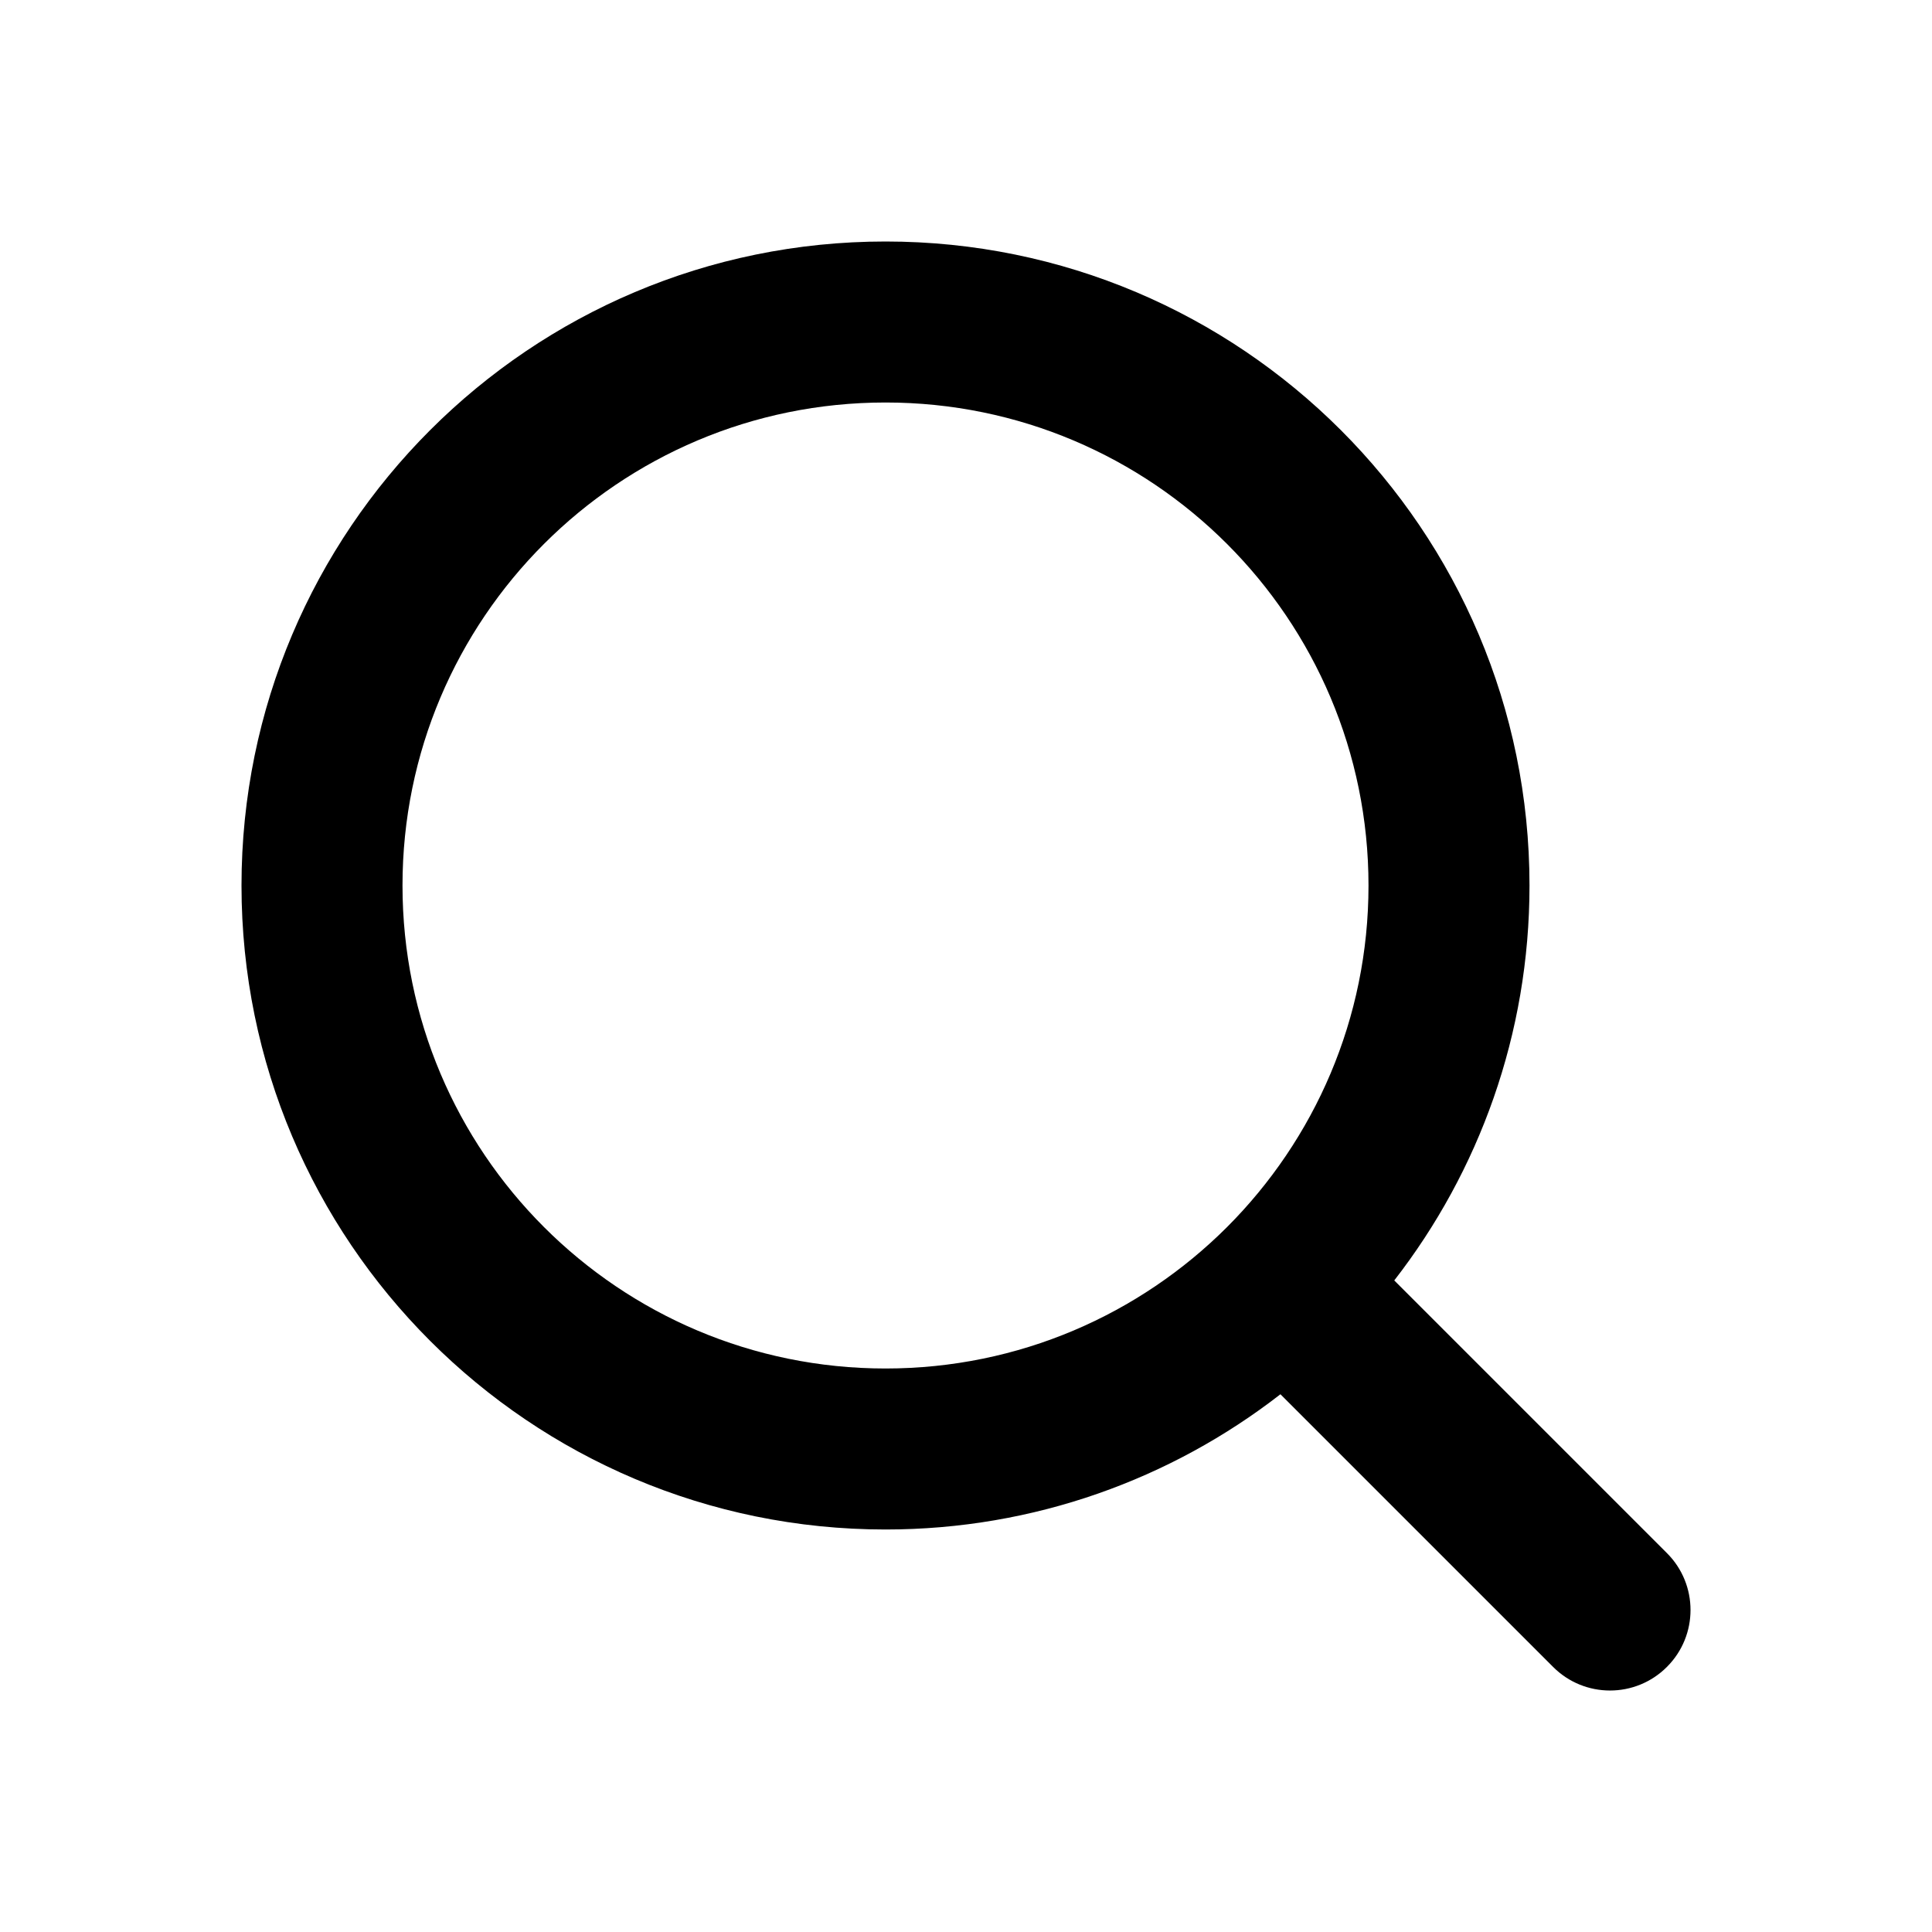
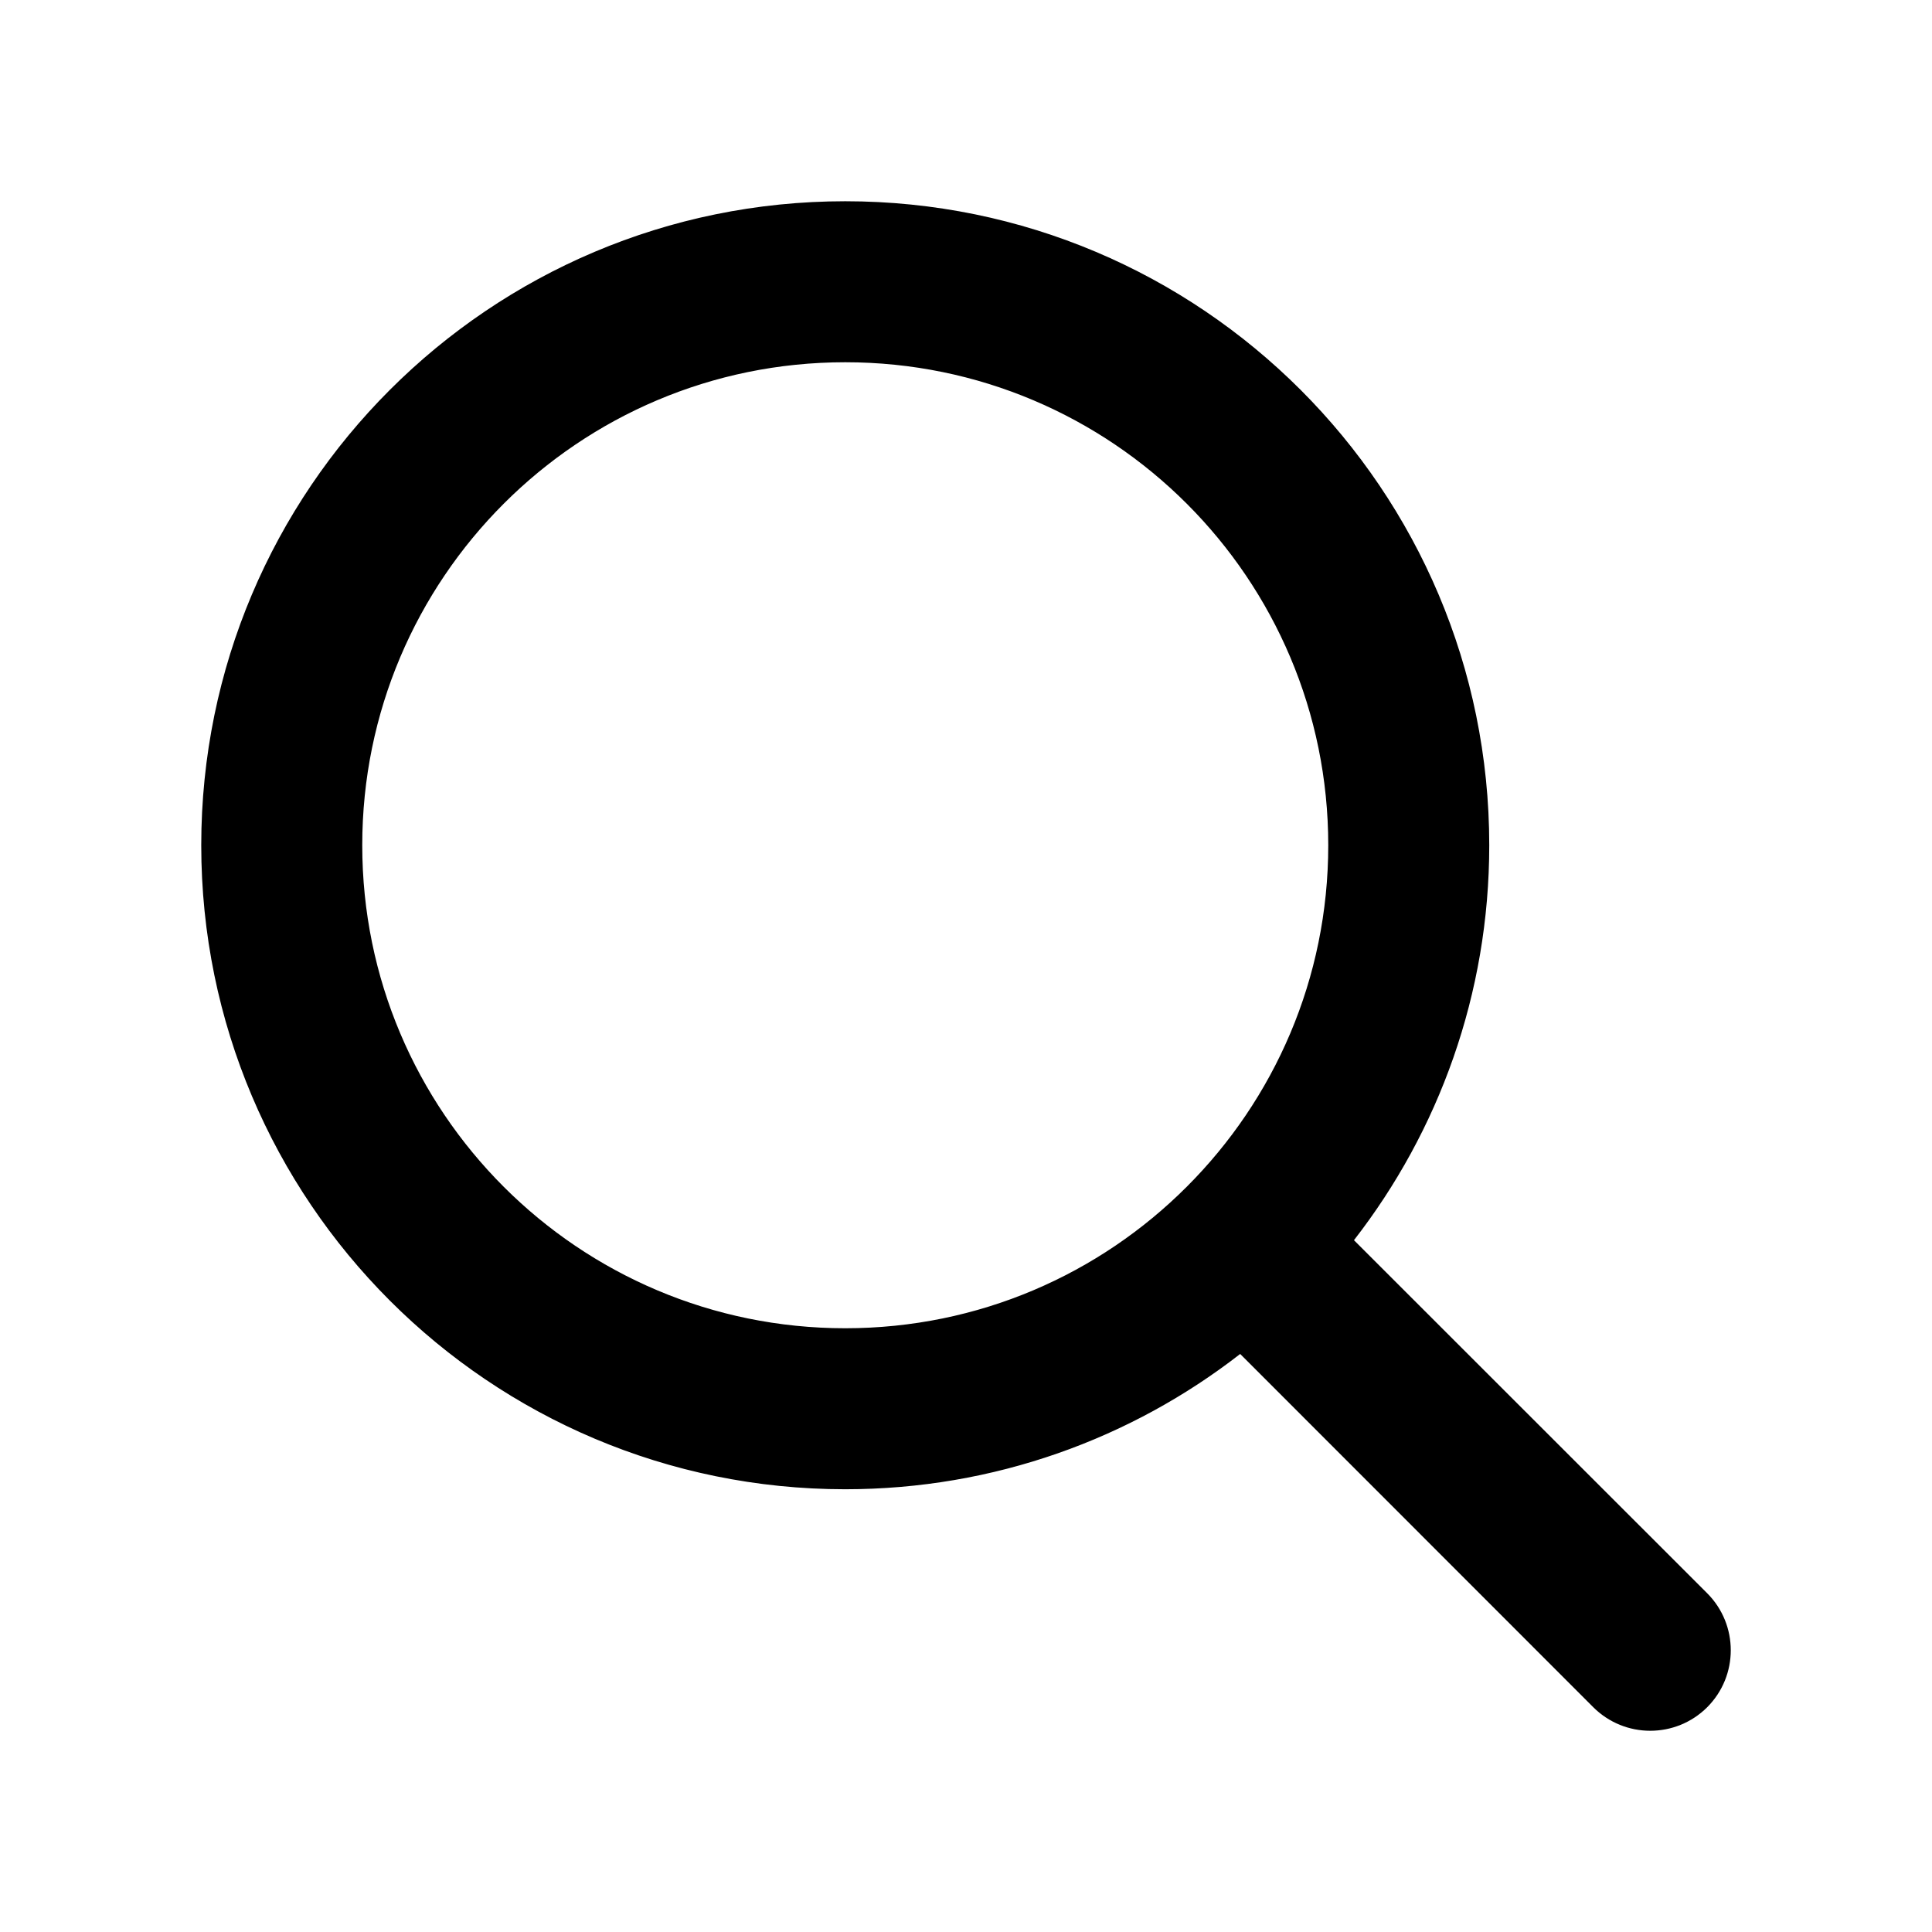
<svg xmlns="http://www.w3.org/2000/svg" width="24" height="24" viewBox="0 0 24 24" fill="none">
-   <path d="M11 5C7.686 5 5 7.686 5 11C5 14.314 7.686 17 11 17C12.657 17 14.156 16.329 15.243 15.243C16.329 14.156 17 12.657 17 11C17 7.686 14.314 5 11 5ZM3 11C3 6.582 6.582 3 11 3C15.418 3 19 6.582 19 11C19 12.848 18.372 14.551 17.32 15.906L20.707 19.293C21.098 19.683 21.098 20.317 20.707 20.707C20.317 21.098 19.683 21.098 19.293 20.707L15.906 17.32C14.551 18.372 12.848 19 11 19C6.582 19 3 15.418 3 11Z" fill="black" />
+   <path d="M10.5 2.6C14.863 2.6 18.4 6.137 18.4 10.5C18.4 12.325 17.78 14.007 16.741 15.344L16.686 15.414L16.749 15.477L21.137 19.863C21.488 20.215 21.488 20.785 21.137 21.137C20.785 21.488 20.215 21.488 19.863 21.137L15.477 16.749L15.414 16.686L15.344 16.741C14.007 17.78 12.325 18.4 10.5 18.4C6.137 18.4 2.6 14.863 2.6 10.5C2.6 6.137 6.137 2.6 10.5 2.6ZM10.5 4.4C7.131 4.4 4.4 7.131 4.4 10.5C4.4 13.869 7.131 16.6 10.5 16.6C12.185 16.6 13.709 15.918 14.813 14.813C15.918 13.709 16.6 12.185 16.6 10.5C16.6 7.131 13.869 4.4 10.5 4.4Z" fill="black" stroke="black" stroke-width="0.2" stroke-linecap="round" />
</svg>
